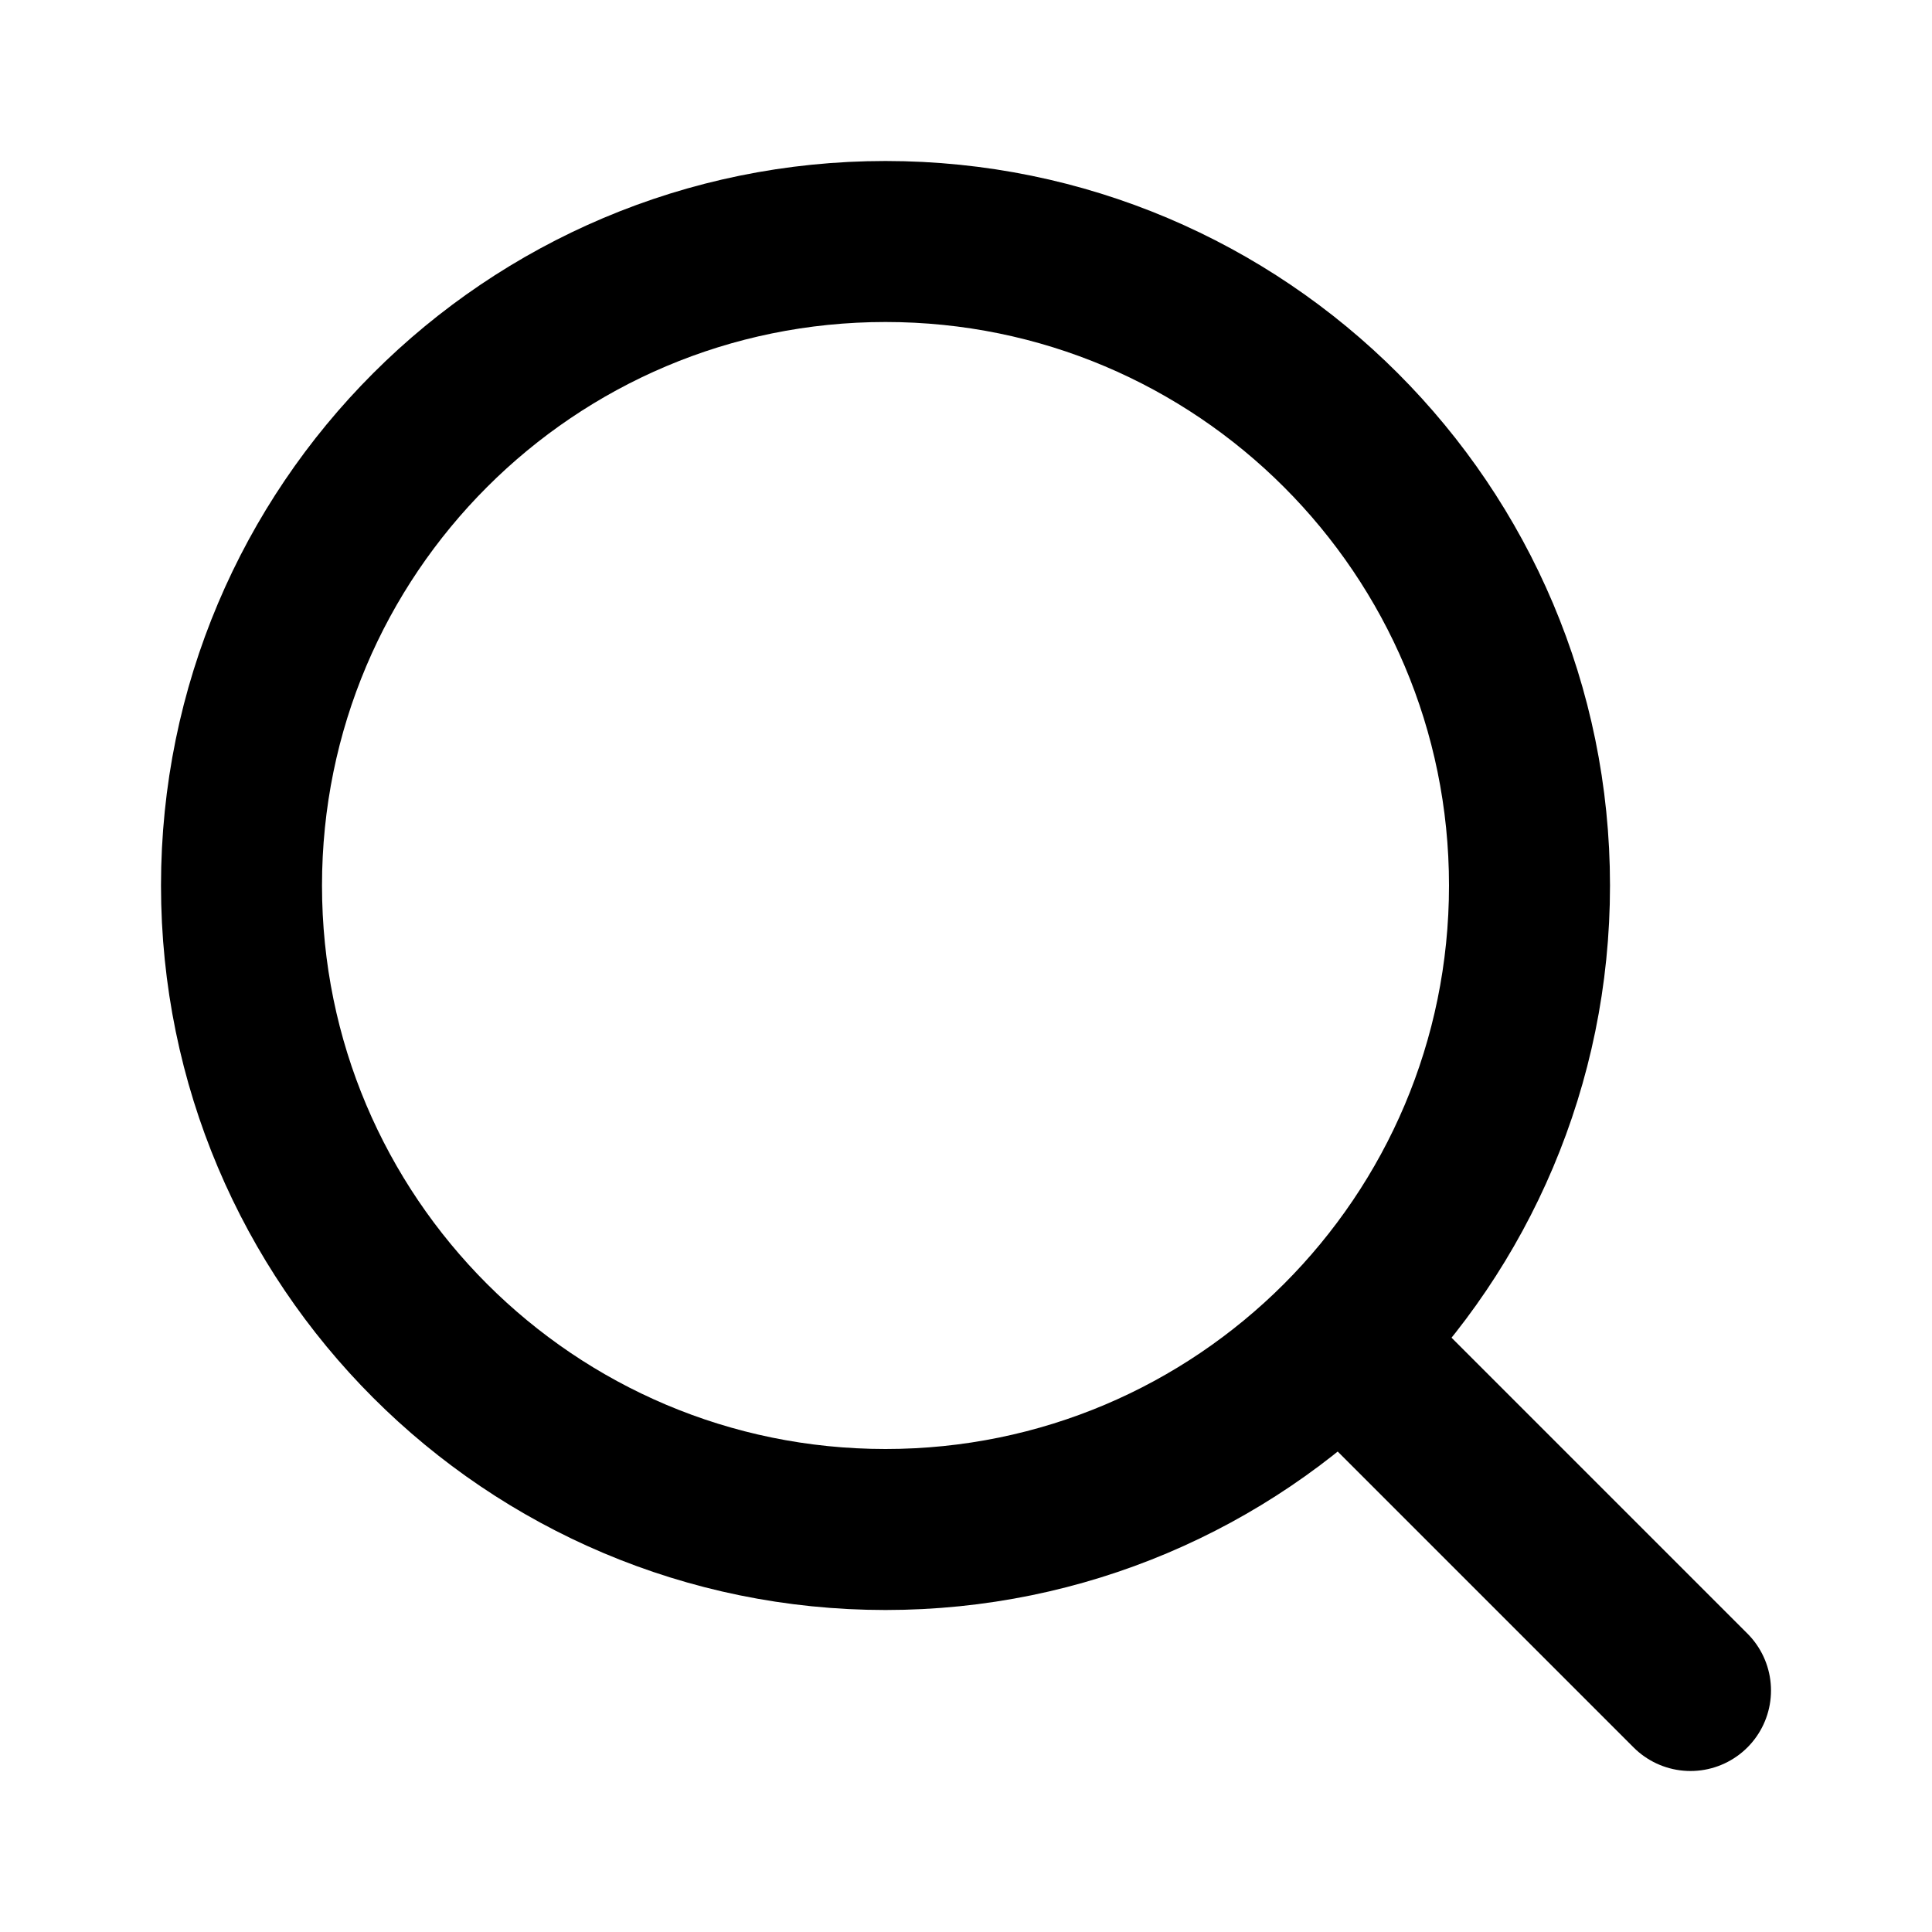
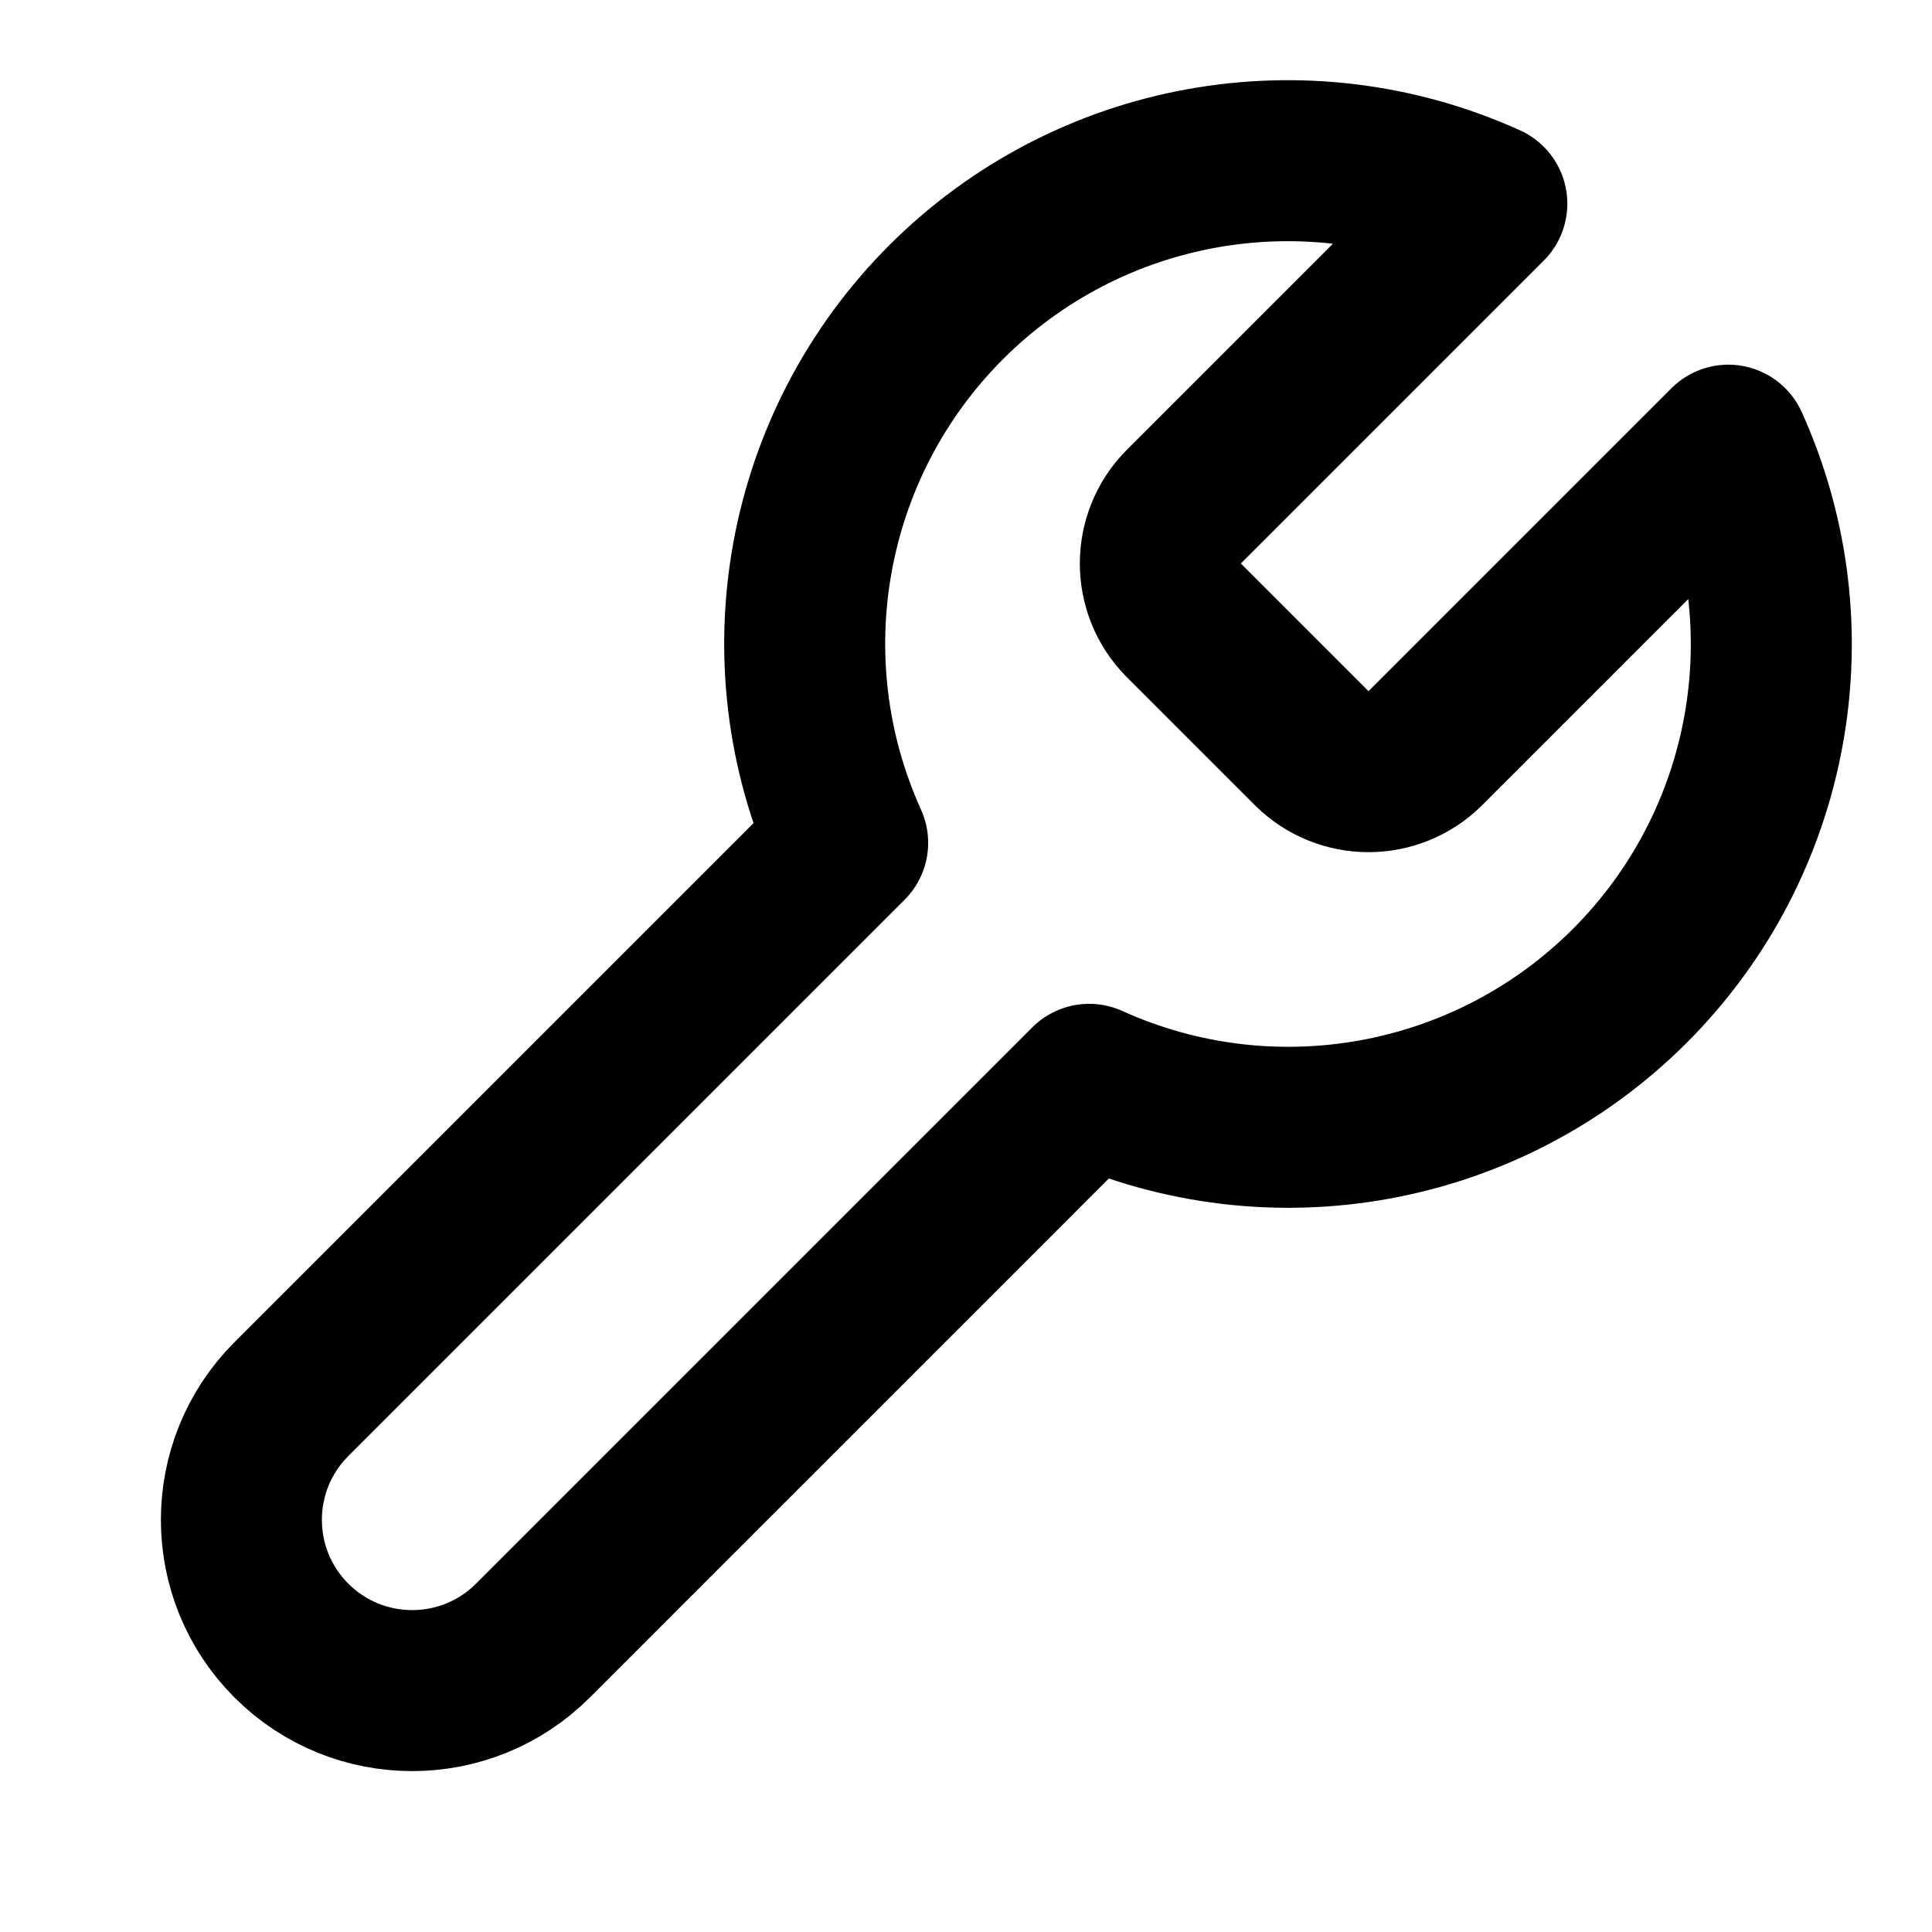
<svg xmlns="http://www.w3.org/2000/svg" width="24" height="24" viewBox="0 0 24 24" fill="none" stroke="currentColor" stroke-width="2" stroke-linecap="round" stroke-linejoin="round" class="w-6 h-6 text-cyan-500 group-hover:text-cyan-600 transition-colors">
-   <circle cx="11" cy="11" r="8" />
-   <path d="m21 21-4.3-4.3" />
+   <path d="M14.7 6.3a1 1 0 0 0 0 1.4l1.6 1.6a1 1 0 0 0 1.4 0l3.77-3.77a6 6 0 0 1-7.94 7.94l-6.91 6.91a2.12 2.12 0 0 1-3-3l6.91-6.91a6 6 0 0 1 7.94-7.94l-3.76 3.76z" />
</svg>
